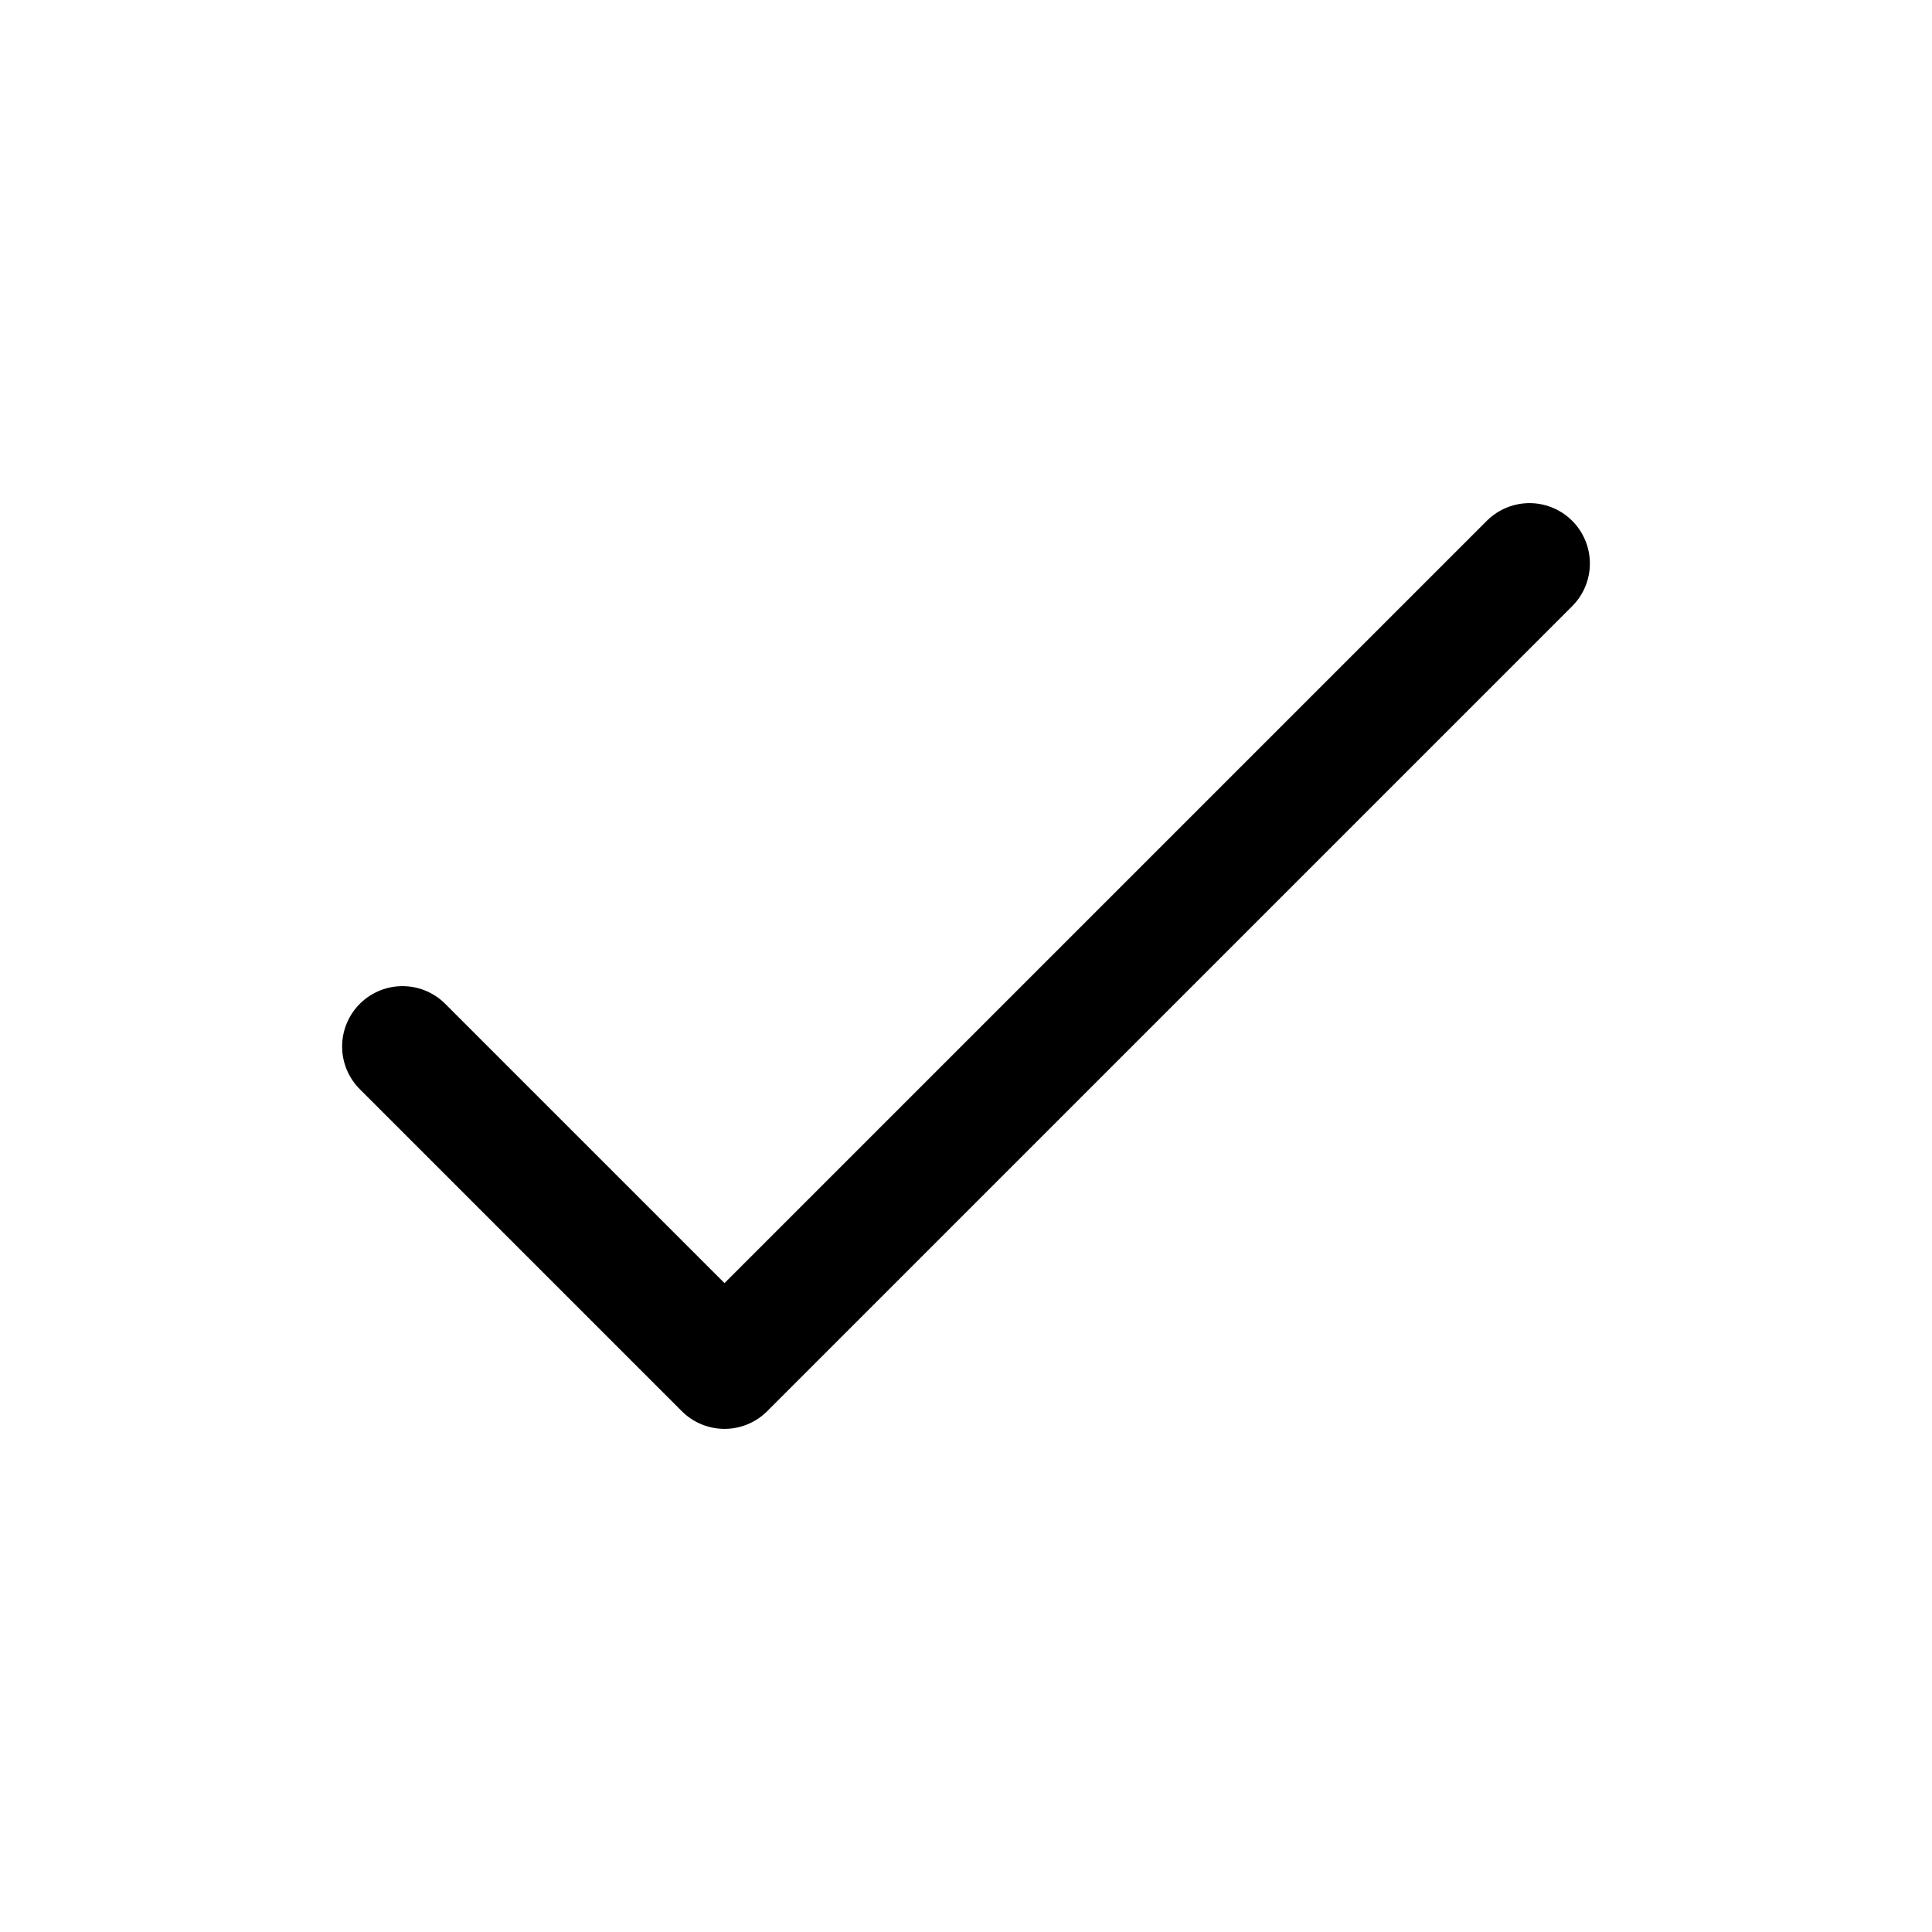
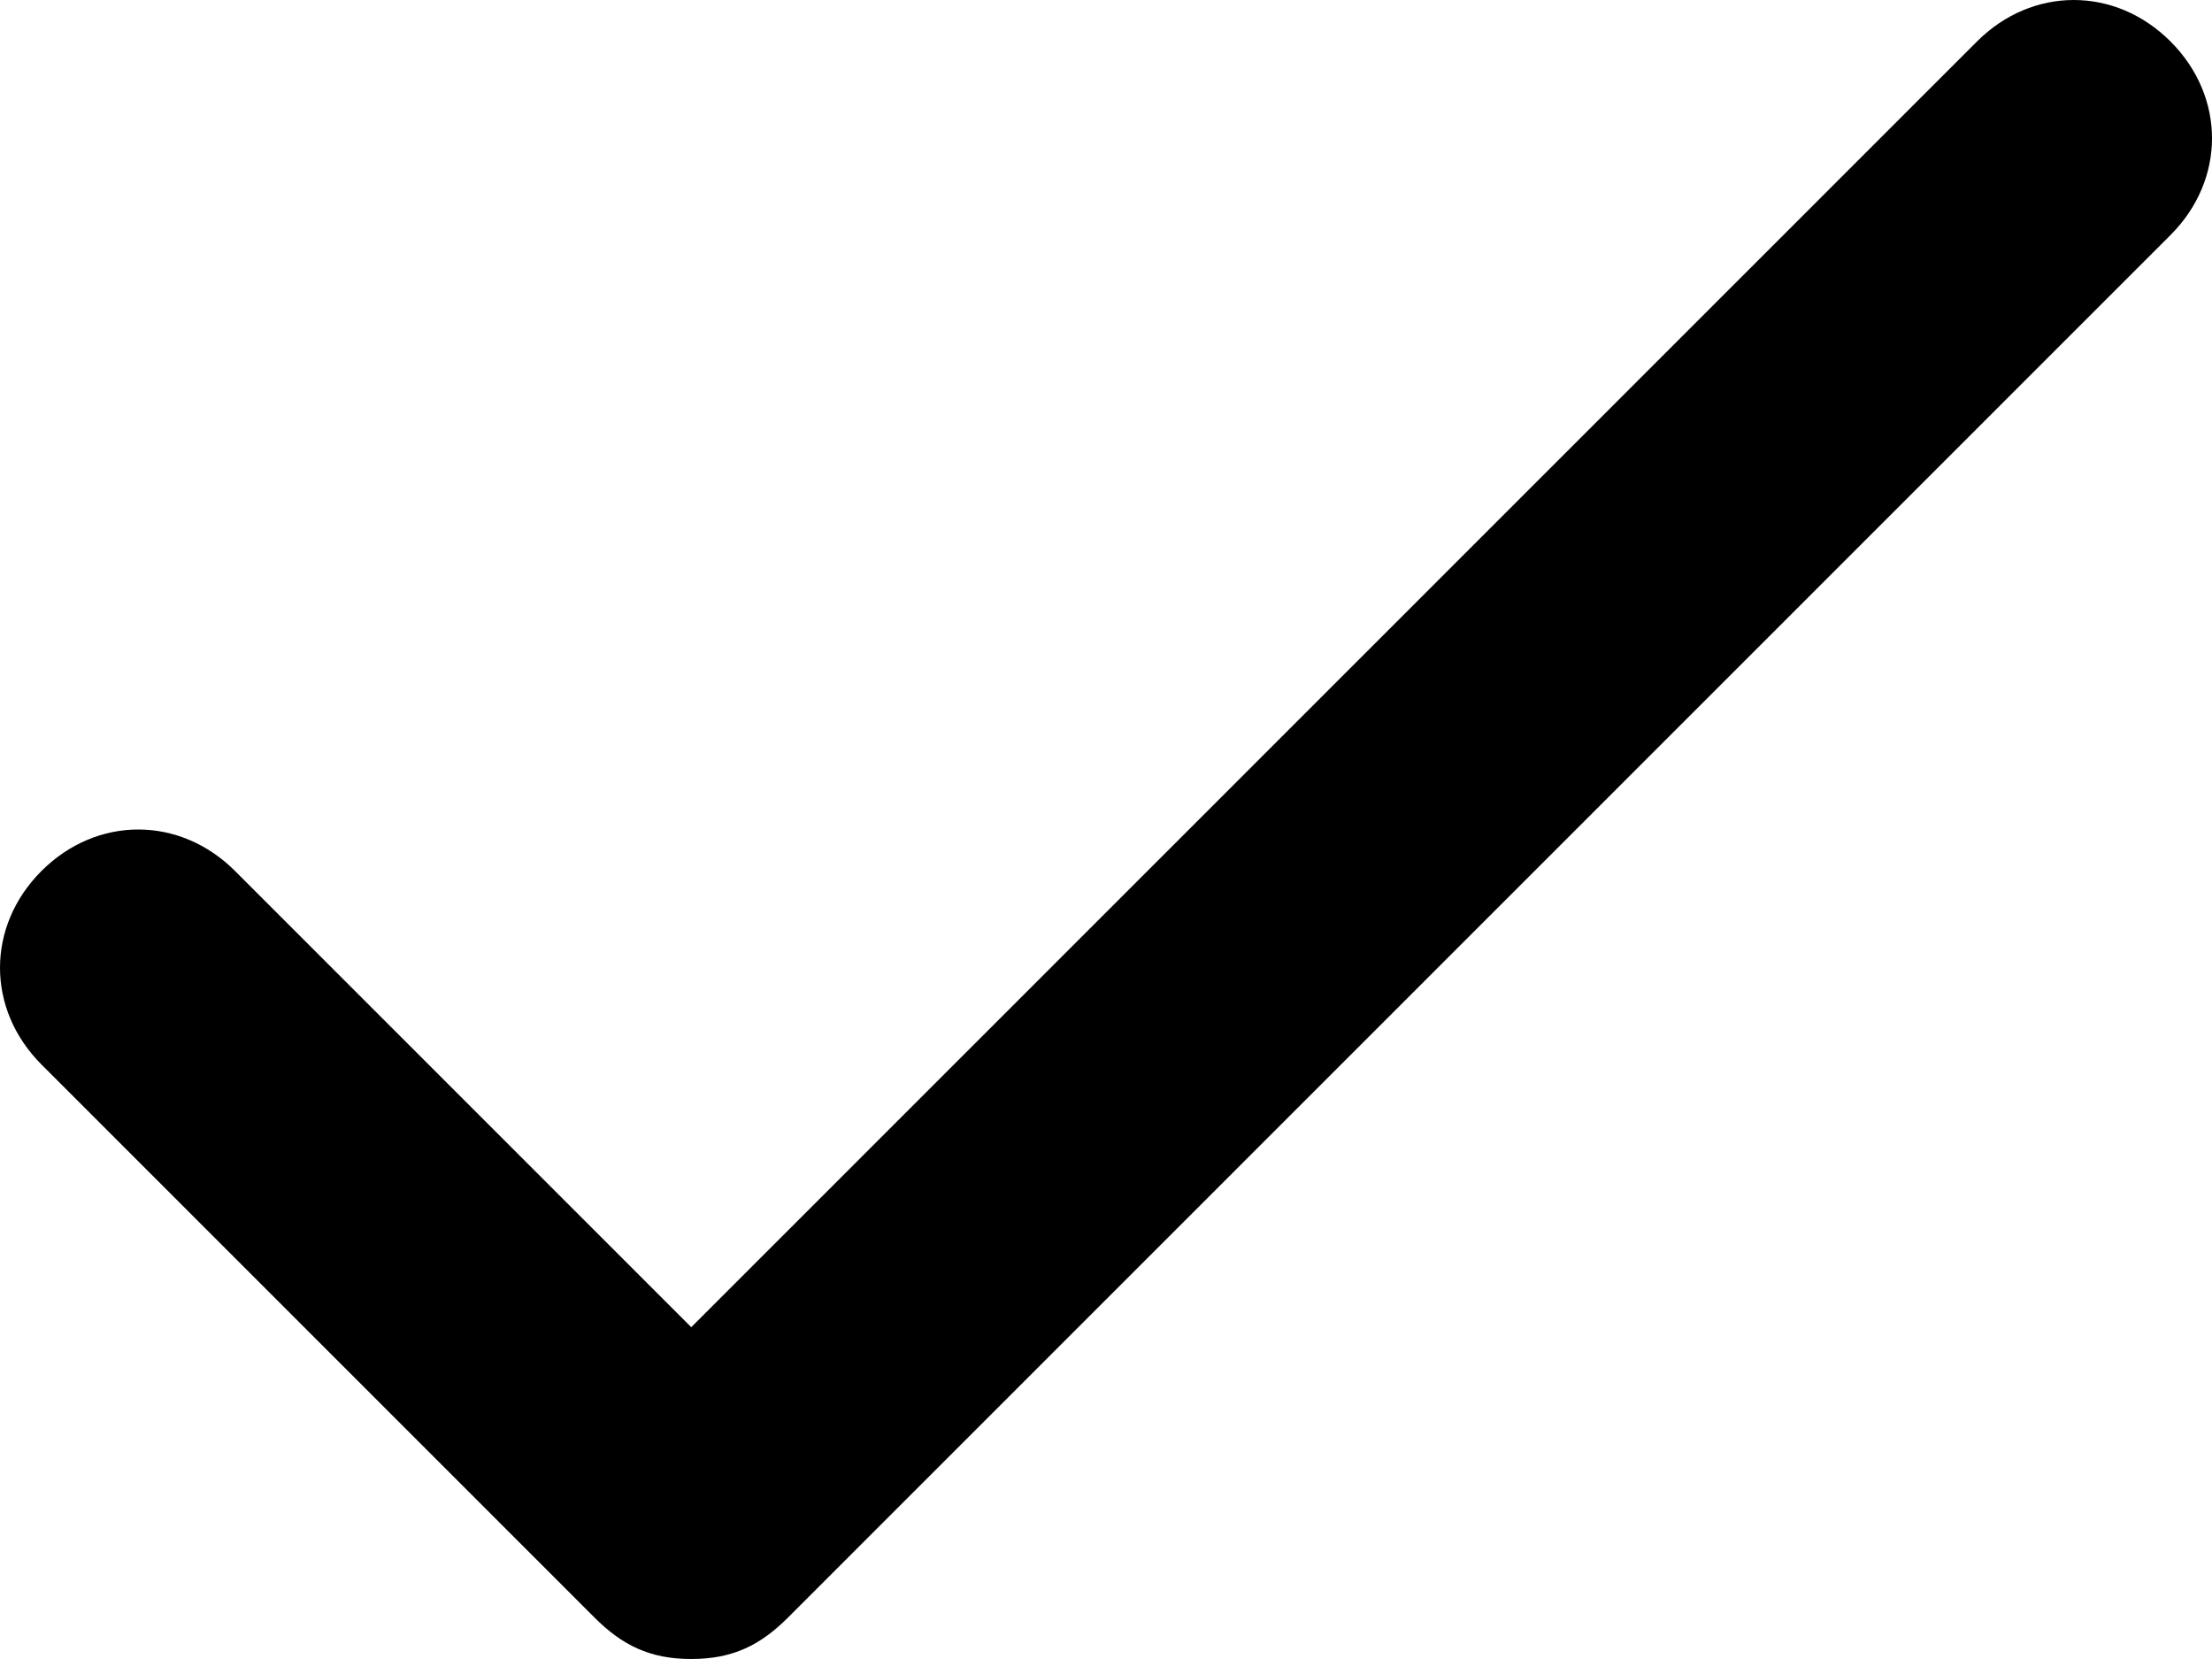
- <svg xmlns="http://www.w3.org/2000/svg" width="24" height="24" viewBox="0 0 24 24" fill="none">
-   <path d="M5 13L9 17L19 7" stroke="currentColor" stroke-width="1.5" stroke-linecap="round" stroke-linejoin="round" />
+ <svg xmlns="http://www.w3.org/2000/svg" version="1.1" id="Layer_1" x="0px" y="0px" width="16px" height="12px" viewBox="4 6 16 12" enable-background="new 4 6 16 12" xml:space="preserve">
+   <g>
+     <path d="M8.3,17.7l-4-4c-0.4-0.4-0.4-1,0-1.4l0,0c0.4-0.4,1-0.4,1.4,0l0,0L9,15.6l9.3-9.3c0.4-0.4,1-0.4,1.4,0l0,0   c0.4,0.4,0.4,1,0,1.4l0,0l-10,10C9.5,17.9,9.3,18,9,18l0,0C8.7,18,8.5,17.9,8.3,17.7L8.3,17.7z" />
+   </g>
</svg>
